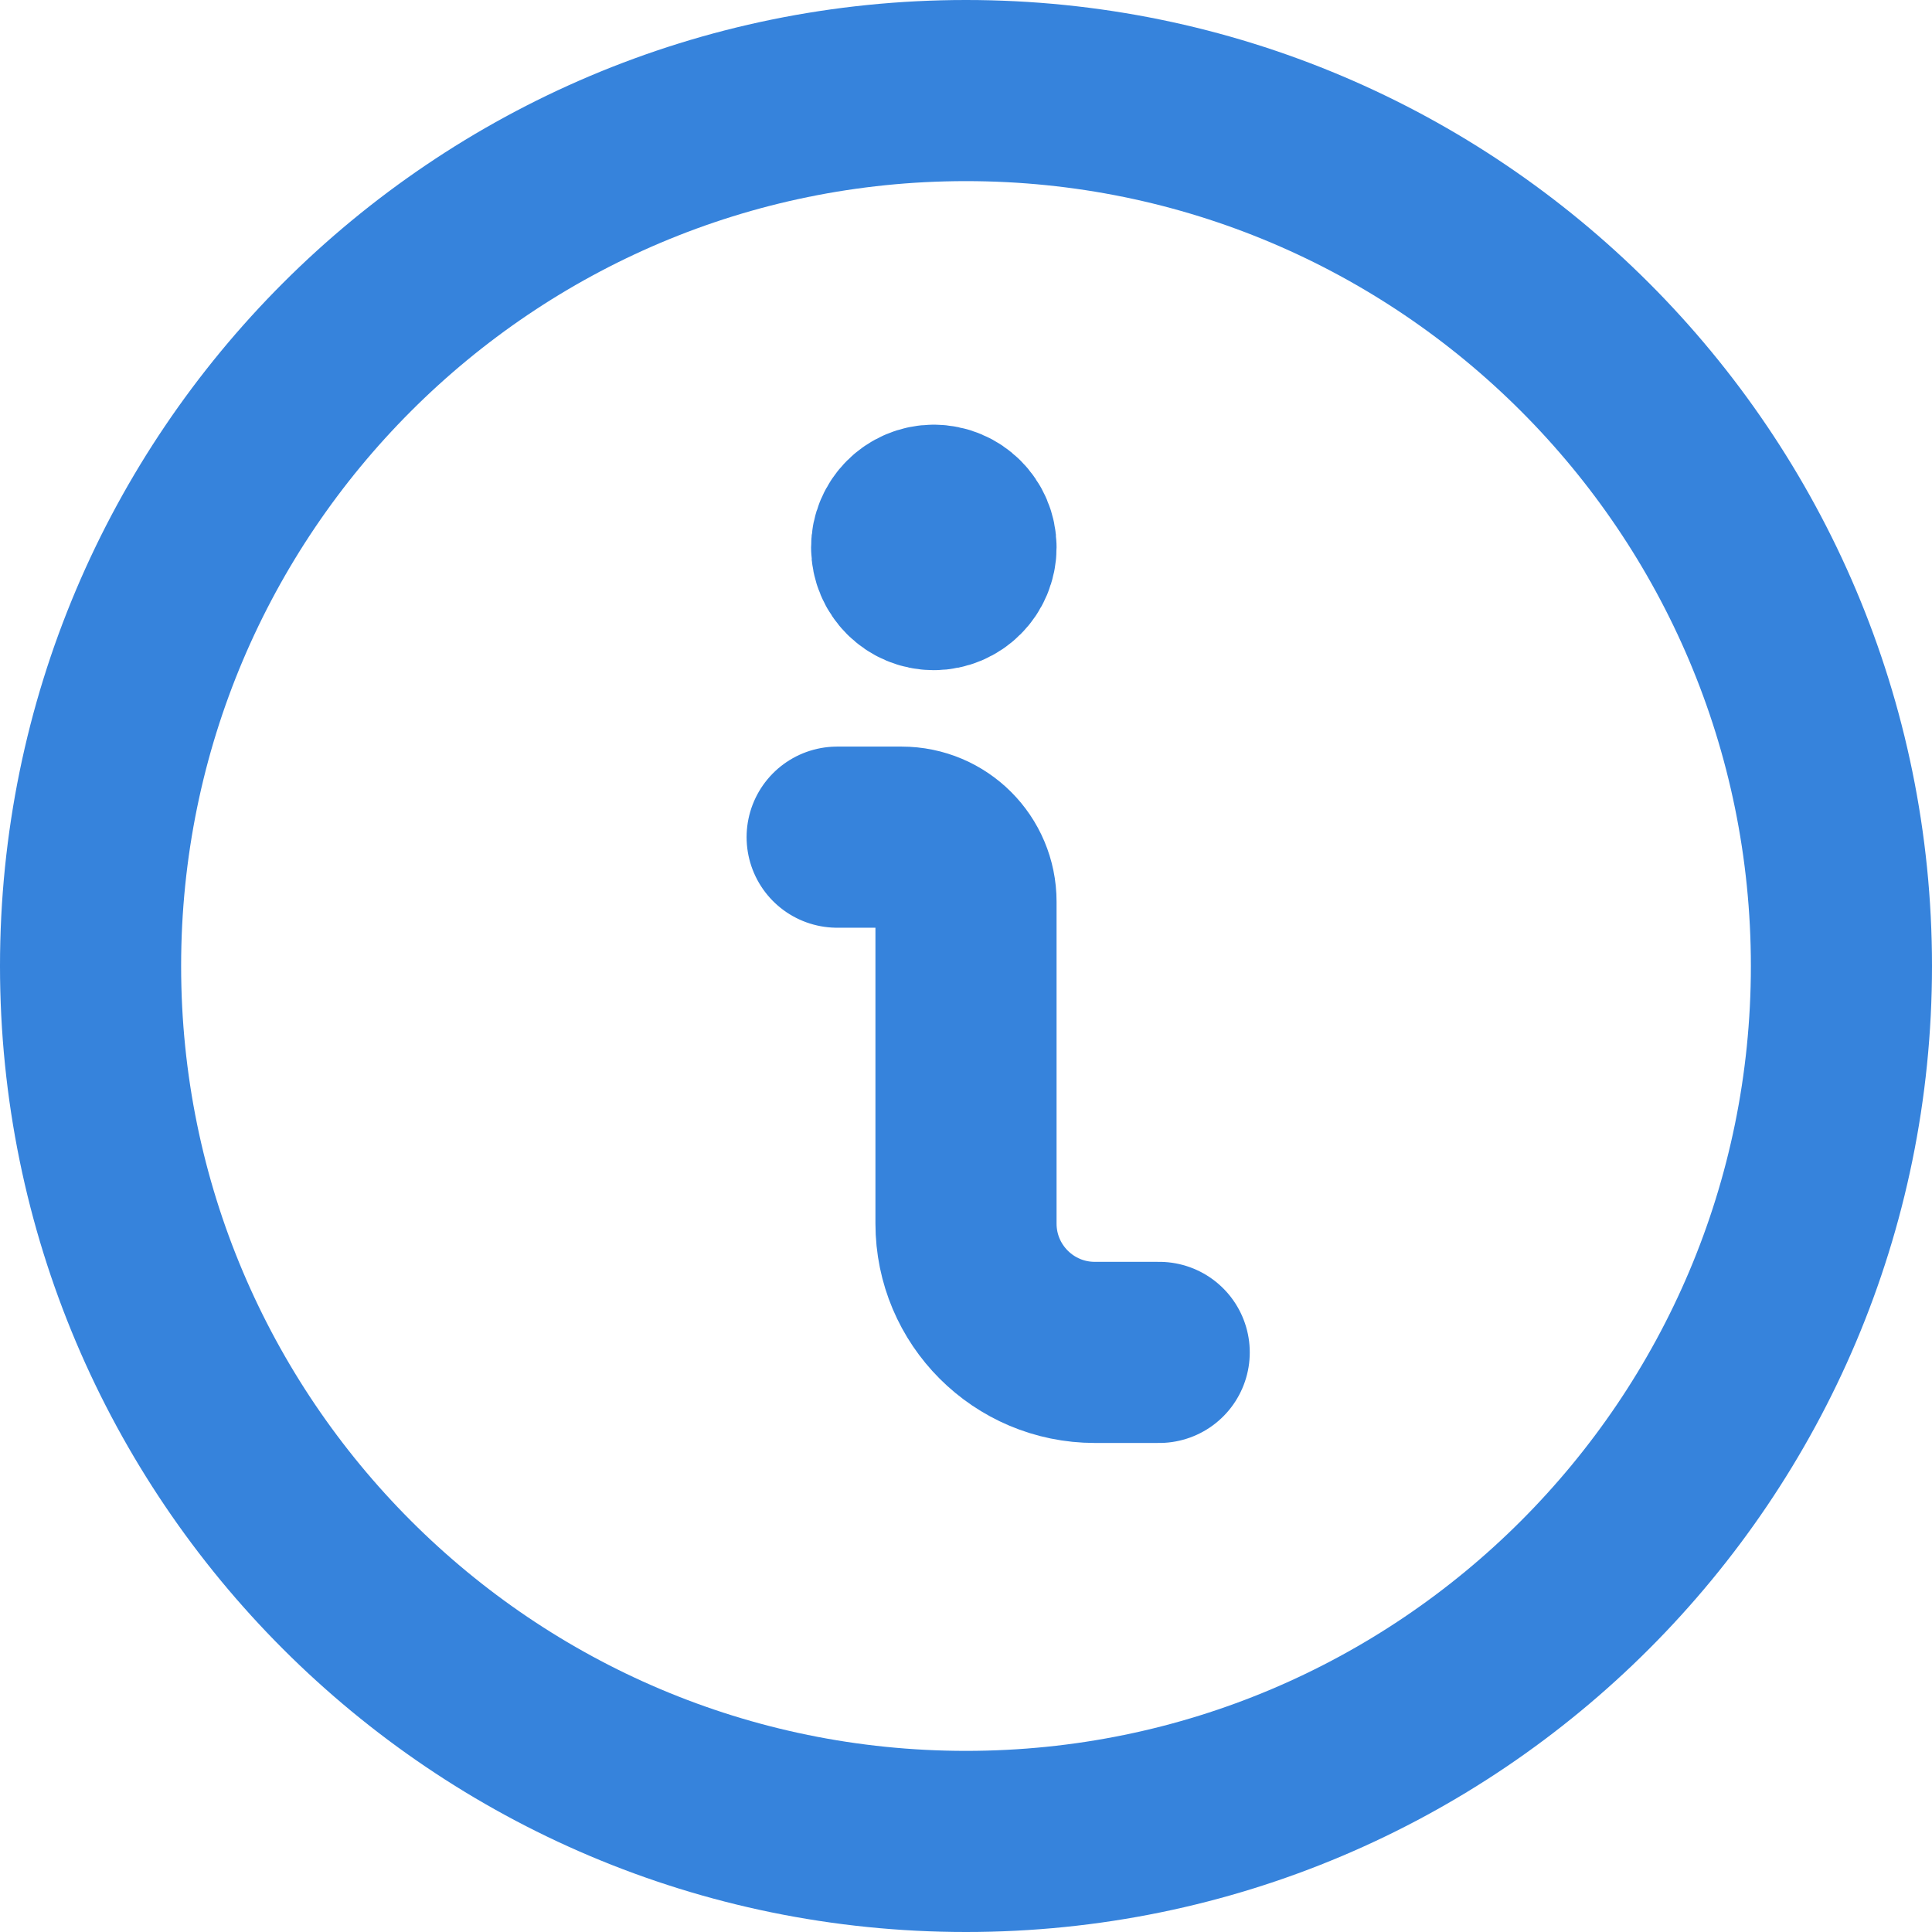
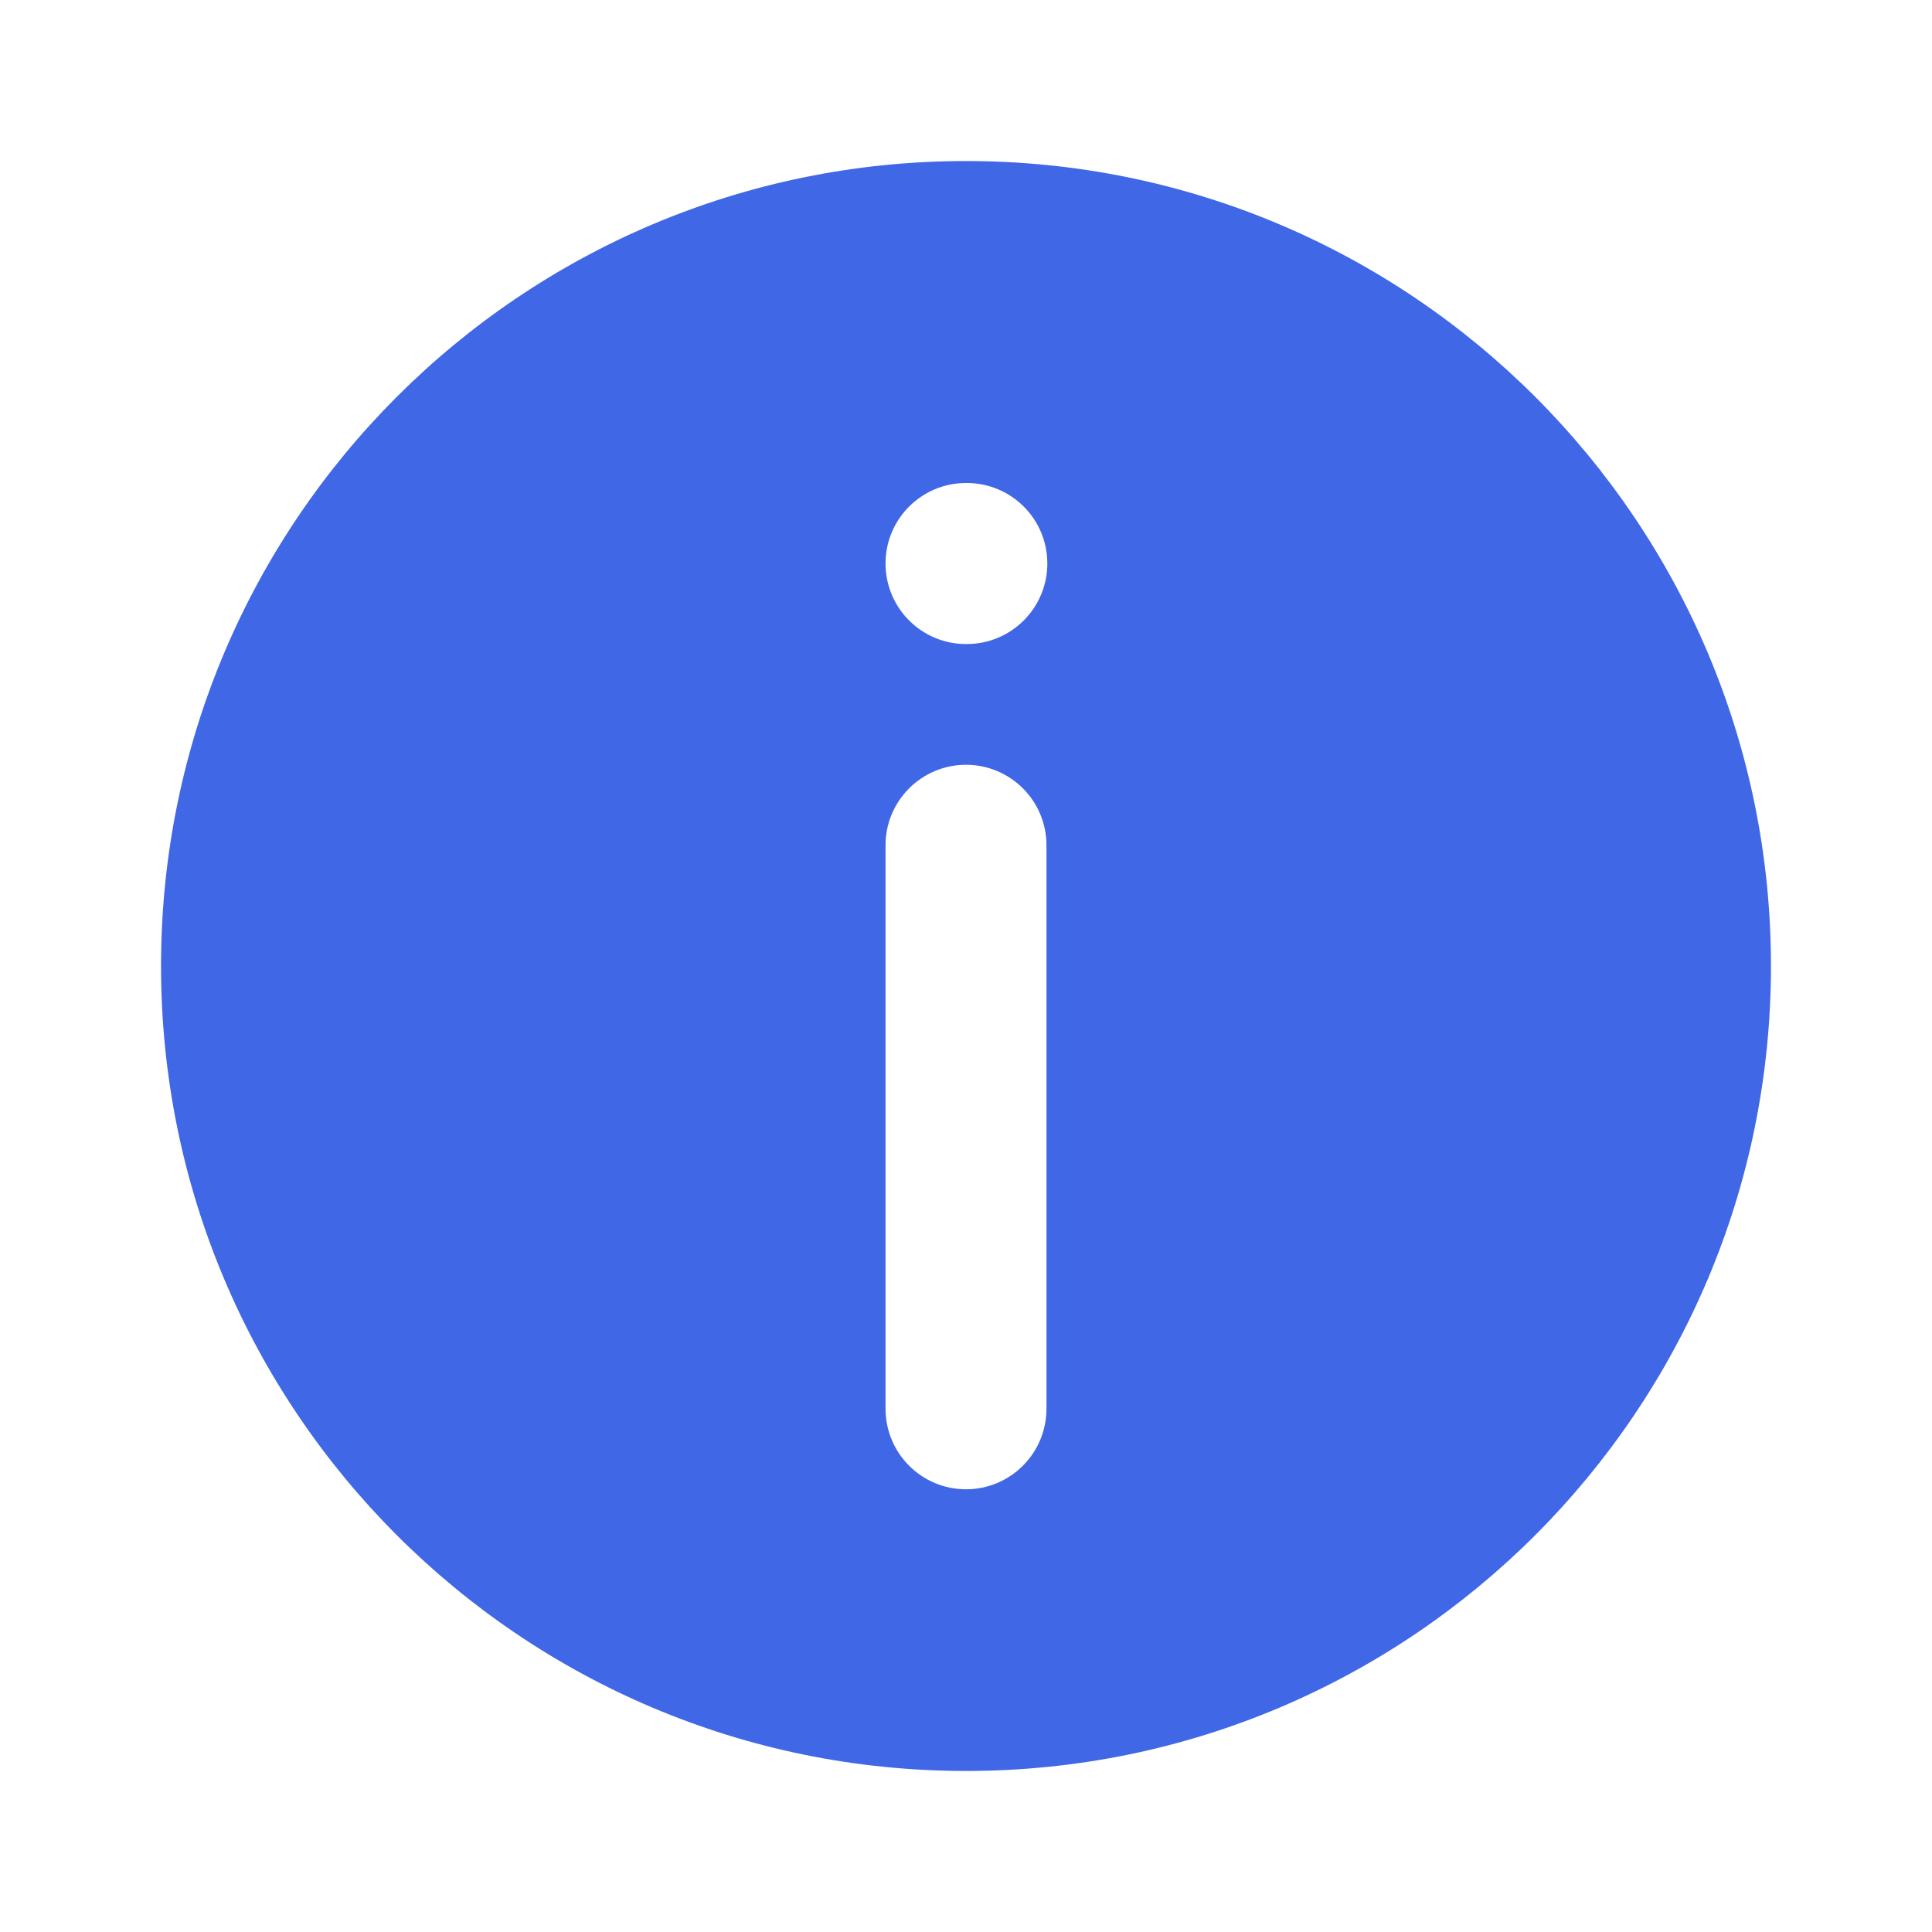
- <svg xmlns="http://www.w3.org/2000/svg" width="16" height="16" viewBox="0 0 16 16">
-   <g fill="none" fill-rule="evenodd" stroke="#3683DC" stroke-width="1.5">
-     <path stroke-linecap="round" stroke-linejoin="round" d="M9.6 11.2h-.533C8.477 11.2 8 10.722 8 10.133V7.467c0-.295-.239-.534-.533-.534h-.534M7.733 4.267c-.147 0-.266.12-.266.266 0 .148.12.267.266.267.148 0 .267-.12.267-.267 0-.147-.12-.266-.267-.266h0" />
-     <path d="M8 .75c-2.002 0-3.814.812-5.126 2.124C1.562 4.186.75 5.998.75 8c0 2.002.812 3.814 2.124 5.126C4.186 14.438 5.998 15.25 8 15.25c2.002 0 3.814-.812 5.126-2.124C14.438 11.814 15.25 10.002 15.25 8c0-2.002-.812-3.814-2.124-5.126C11.814 1.562 10.002.75 8 .75z" />
-   </g>
+ <svg xmlns="http://www.w3.org/2000/svg" width="20" height="20" viewBox="0 0 20 20" fill="none">
+   <path fill-rule="evenodd" clip-rule="evenodd" d="M18.333 10C18.333 14.602 14.602 18.333 10 18.333C5.398 18.333 1.667 14.602 1.667 10C1.667 5.398 5.398 1.667 10 1.667C14.602 1.667 18.333 5.398 18.333 10ZM10 5C9.54 5 9.167 5.373 9.167 5.833C9.167 6.294 9.54 6.667 10 6.667H10.008C10.469 6.667 10.842 6.294 10.842 5.833C10.842 5.373 10.469 5 10.008 5H10ZM10.833 8.75C10.833 8.29 10.46 7.917 10 7.917C9.54 7.917 9.167 8.29 9.167 8.75V14.583C9.167 15.044 9.54 15.417 10 15.417C10.46 15.417 10.833 15.044 10.833 14.583V8.75Z" fill="#4067E5" />
</svg>
